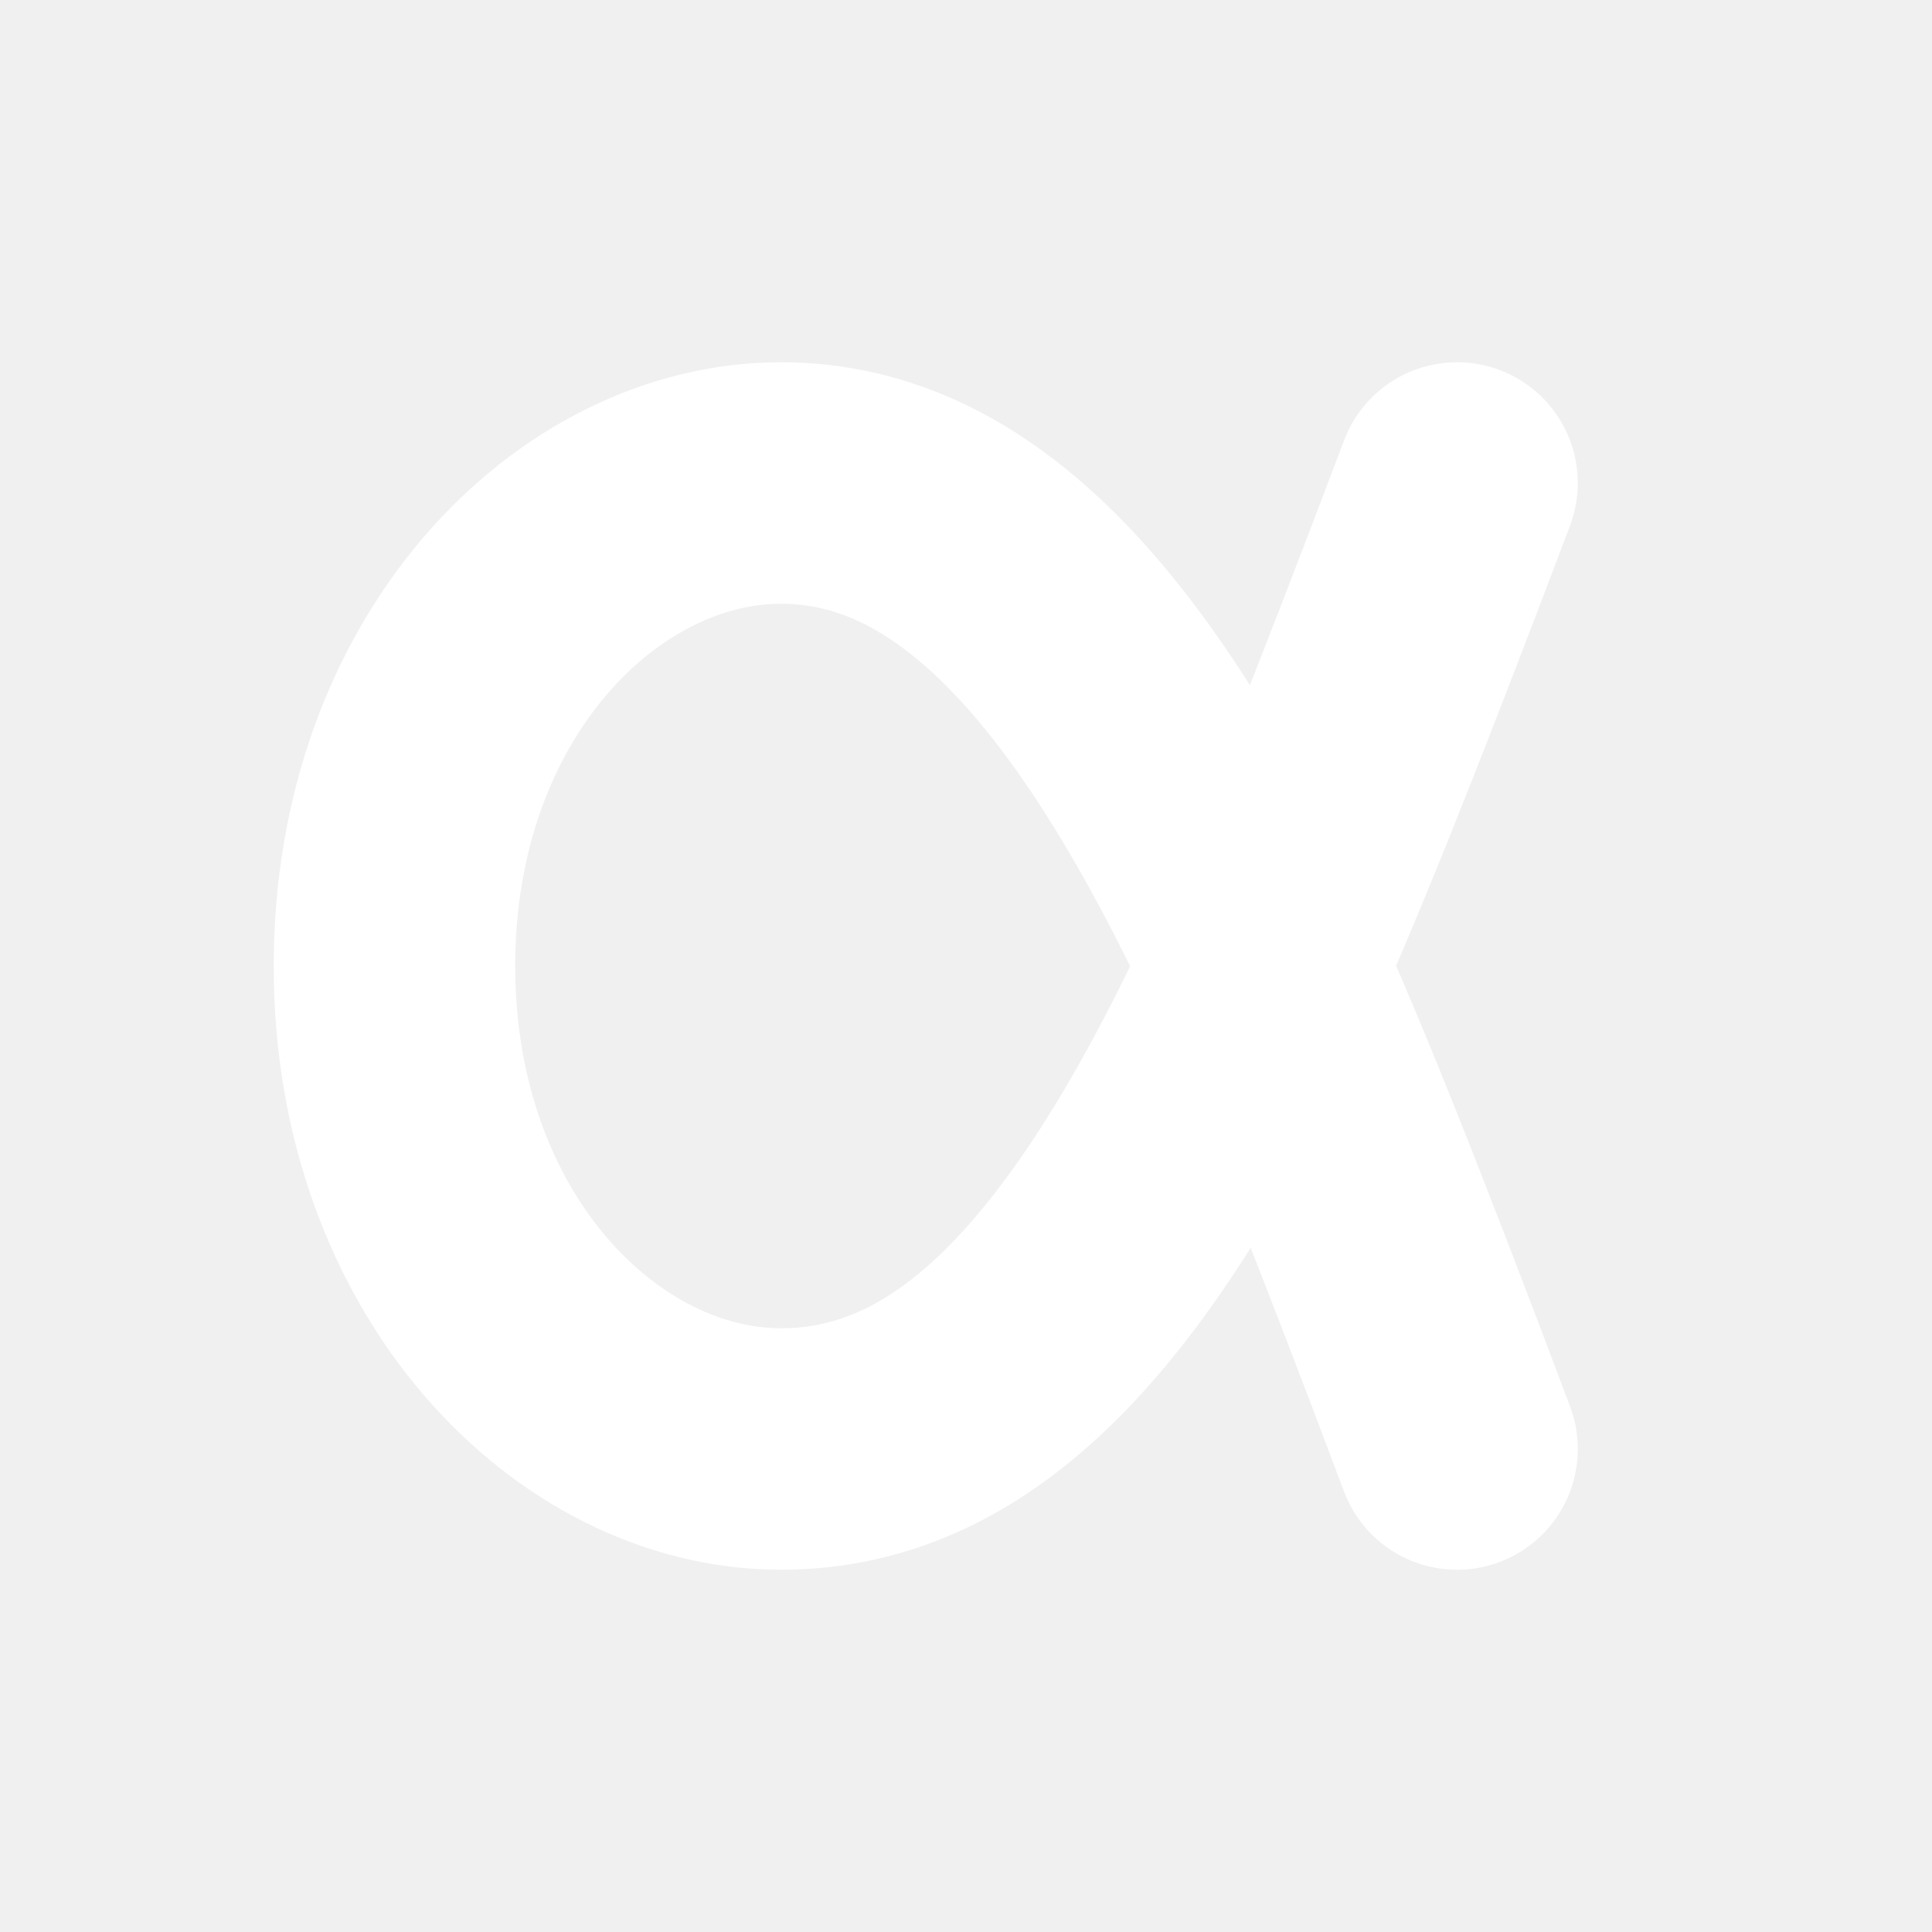
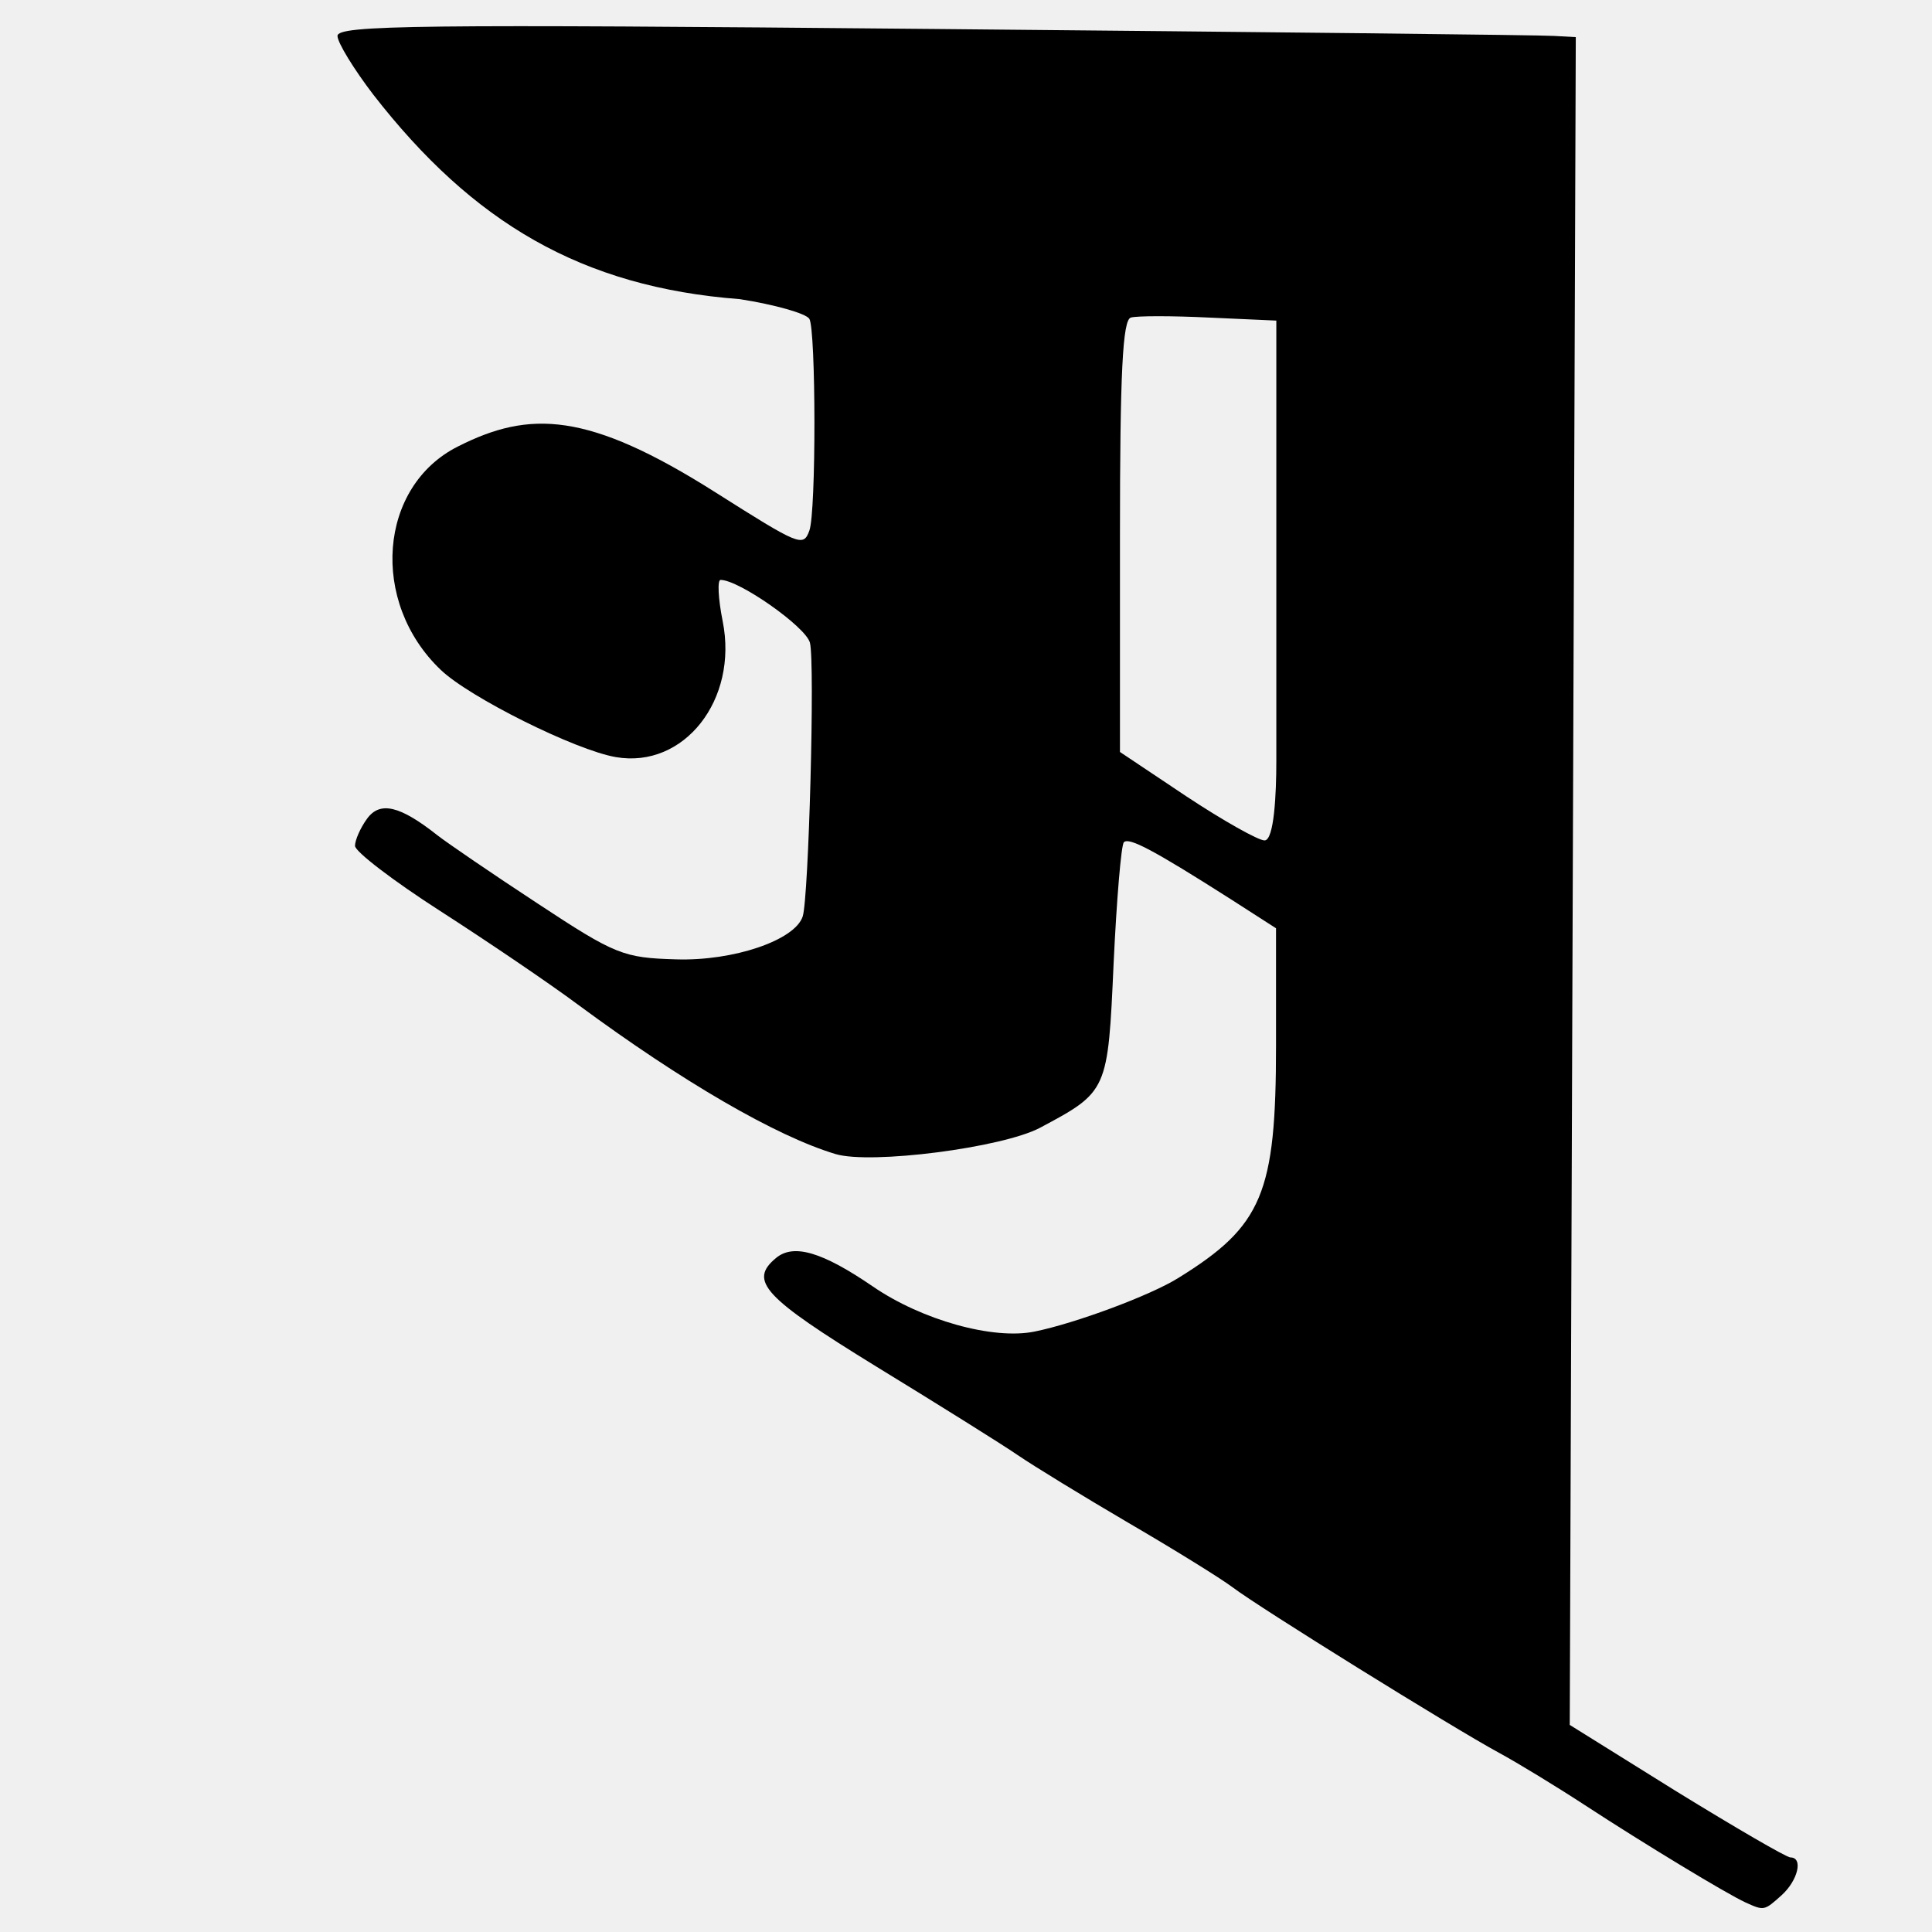
- <svg xmlns="http://www.w3.org/2000/svg" width="32" height="32" viewBox="0 0 24 24" fill="none" stroke="#FFF" stroke-width="3" stroke-linecap="round" stroke-linejoin="round">
-   <path d="M18.1 6c-1.1 2.913 -1.9 4.913 -2.4 6c-1.879 4.088 -3.713 6 -6 6c-2.4 0 -4.8 -2.4 -4.8 -6s2.4 -6 4.8 -6c2.267 0 4.135 1.986 6 6c.512 1.102 1.312 3.102 2.4 6" />
+ <svg xmlns="http://www.w3.org/2000/svg" width="64" height="64" viewBox="0 0 64 64">
+   <style>
+     @media (prefers-color-scheme: dark) { path { fill: white; } }
+   </style>
+   <path fill="currentColor" d="M57.82 63.02c-.63-.29-3.34-1.93-5.33-3.23-.95-.62-2.23-1.4-2.84-1.73-1.53-.83-7.94-4.81-8.82-5.48-.4-.3-1.95-1.26-3.46-2.14-1.5-.88-3.15-1.89-3.66-2.24-.51-.35-2.62-1.67-4.68-2.93-3.74-2.3-4.24-2.84-3.32-3.6.58-.48 1.53-.2 3.21.95 1.62 1.11 3.98 1.77 5.35 1.49 1.34-.27 3.85-1.2 4.77-1.78 2.78-1.72 3.23-2.8 3.23-7.7v-3.88l-1.51-.97c-2.56-1.63-3.36-2.05-3.53-1.88-.09.09-.24 1.9-.34 4.01-.19 4.24-.19 4.25-2.44 5.45-1.25.66-5.6 1.22-6.77.87-1.97-.59-5.08-2.4-8.52-4.94-.98-.73-3.05-2.13-4.59-3.12S11.76 28.21 11.76 28.02c0-.19.18-.6.4-.9.43-.59 1.09-.43 2.33.55.32.25 1.81 1.27 3.32 2.26 2.58 1.7 2.84 1.8 4.59 1.85 1.89.06 3.93-.63 4.19-1.42.2-.6.41-8.42.24-9.07-.14-.53-2.35-2.08-2.96-2.08-.11 0-.08.62.07 1.37.52 2.6-1.28 4.89-3.54 4.5-1.34-.23-4.85-1.98-5.8-2.89-2.36-2.25-2.06-6.08.57-7.4 2.37-1.2 4.3-1.16 8.53 1.52 2.78 1.76 2.91 1.82 3.11 1.27.23-.6.22-6.67 0-7.02-.12-.18-1.15-.47-2.3-.65C19.26 9.51 15.66 7.37 12.37 3.14c-.65-.85-1.19-1.73-1.19-1.95 0-.36 2.7-.39 19.78-.23 10.89.1 20.12.2 20.52.23l.72.04-.1 27.96-.1 27.95 3.53 2.2c1.95 1.2 3.65 2.19 3.78 2.19.43 0 .25.76-.29 1.25-.58.52-.58.52-1.2.24zm-15.54-43.79V10.62l-2.23-.1c-1.23-.06-2.39-.06-2.59 0-.27.08-.36 1.79-.36 7.25V24.91l2.2 1.47c1.21.8 2.38 1.46 2.59 1.46.32 0 .39-1.57.39-2.61z" />
</svg>
